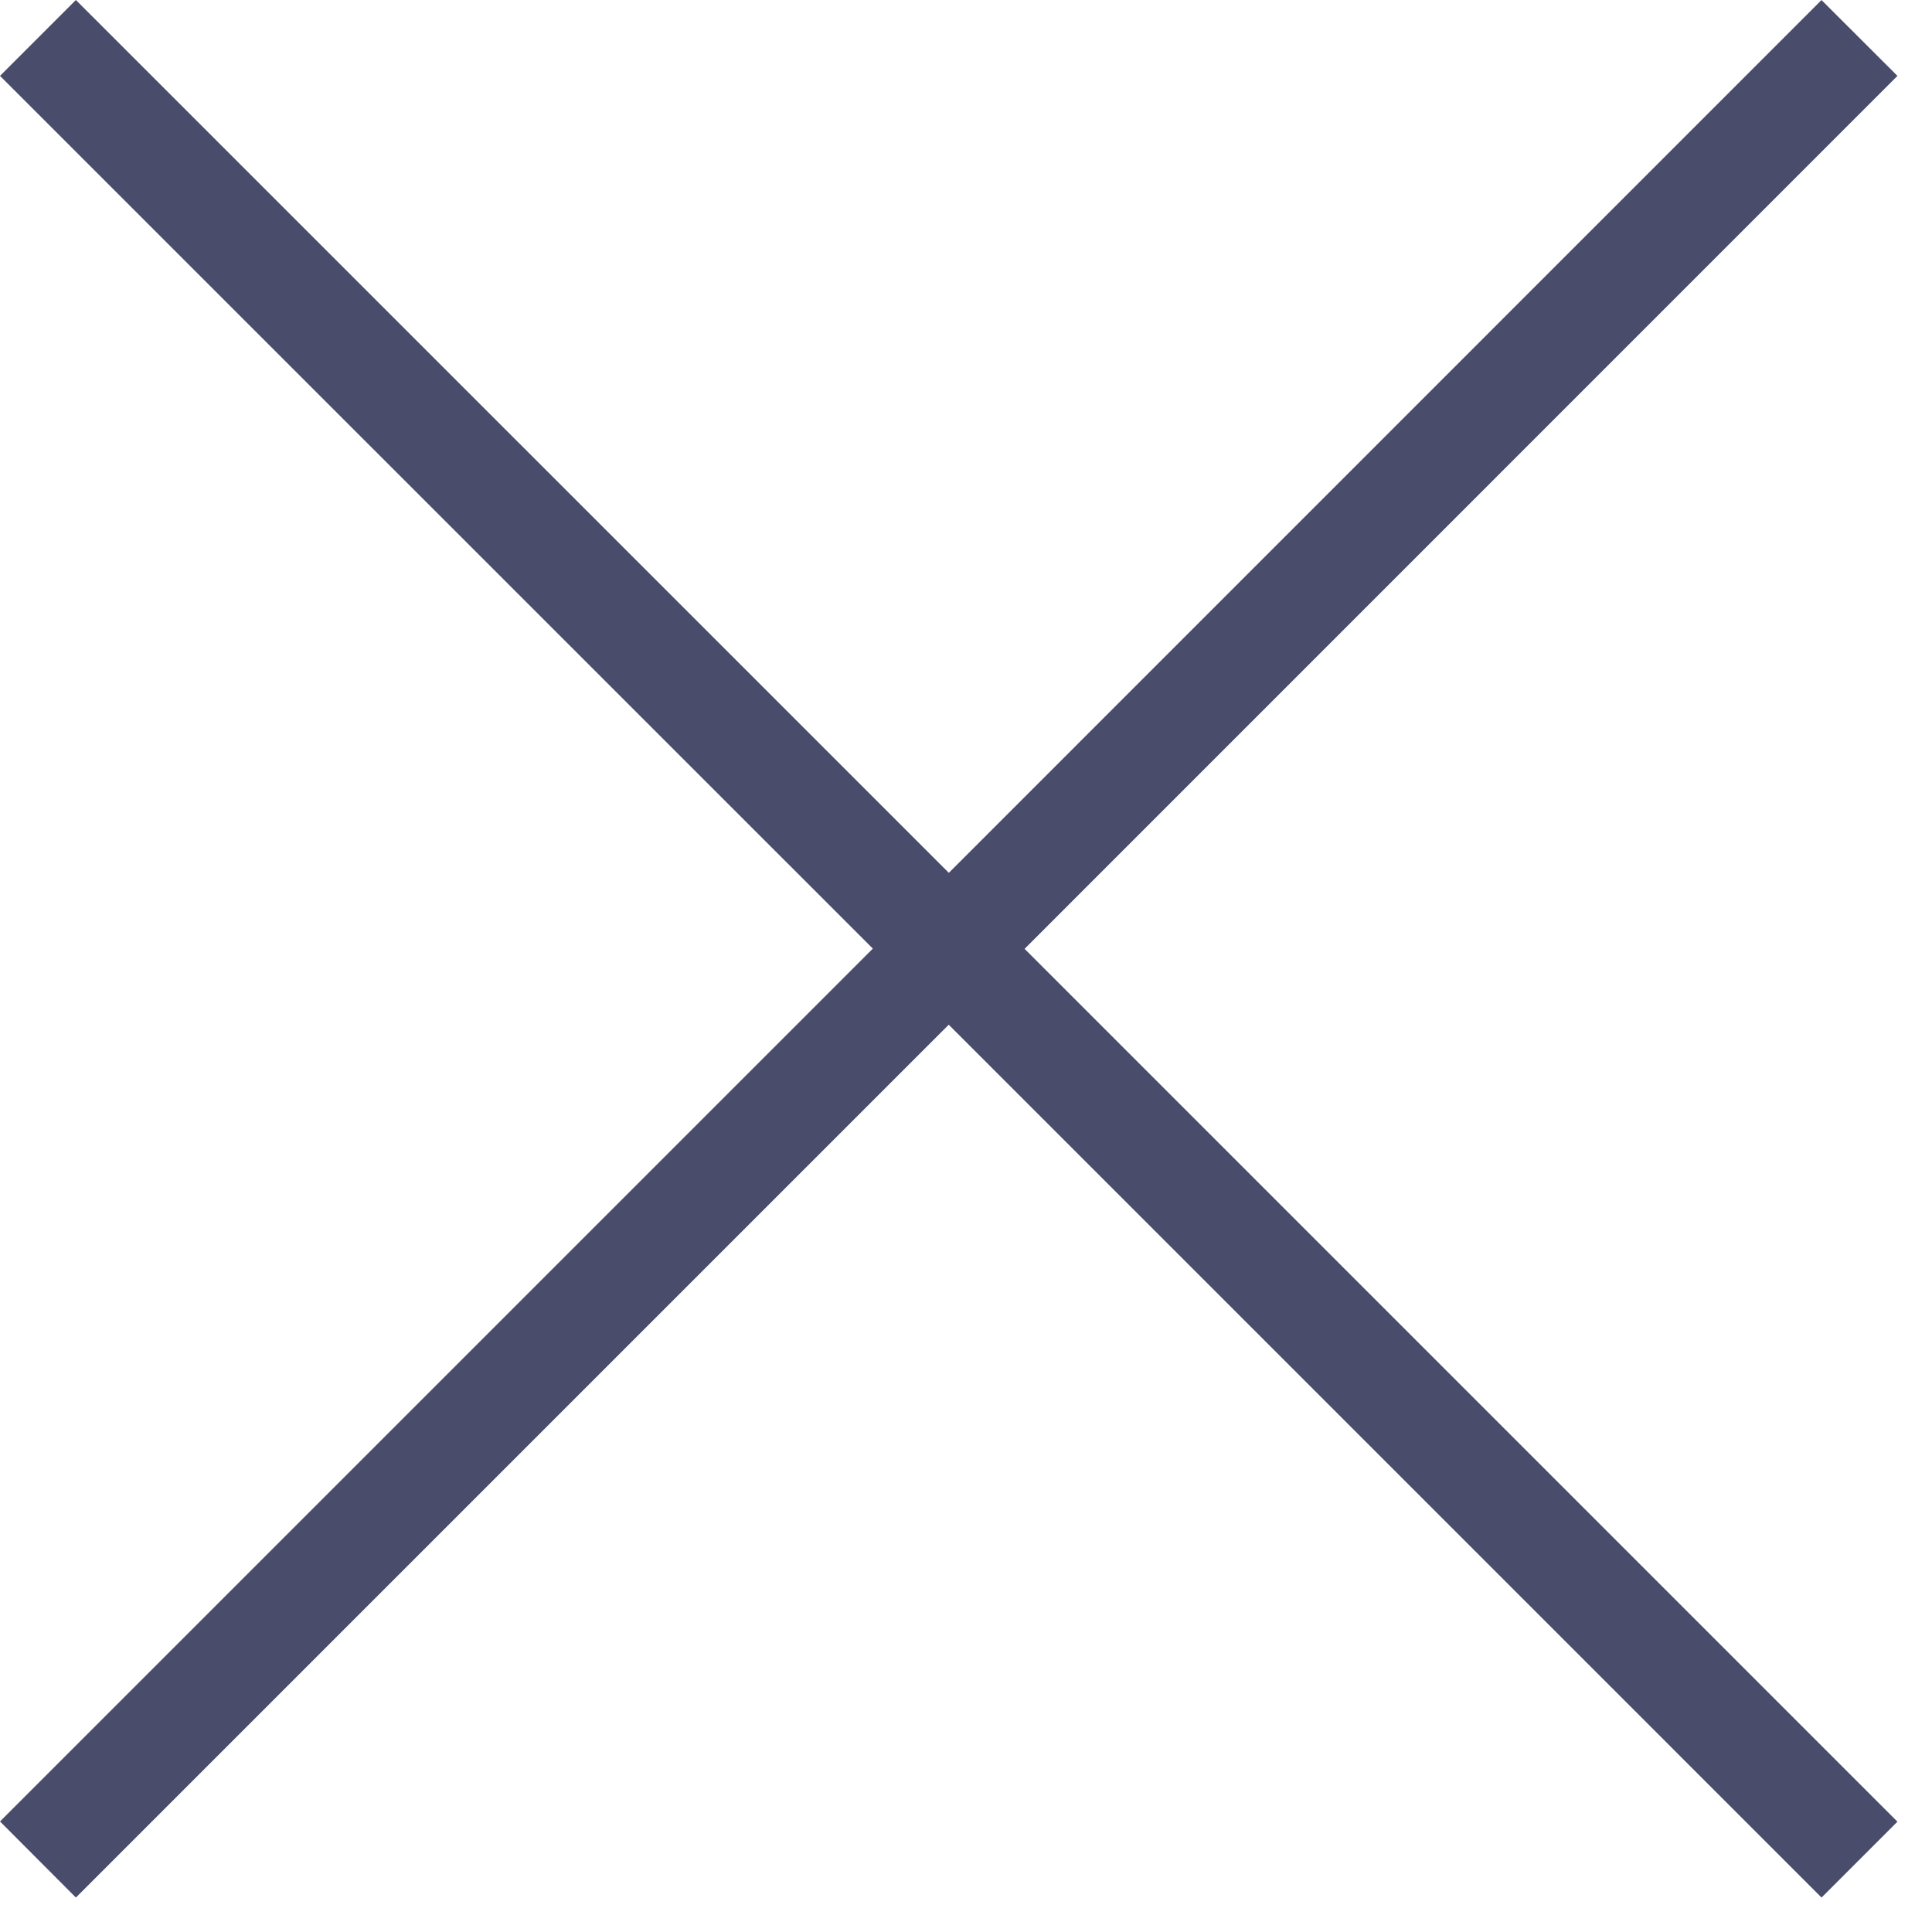
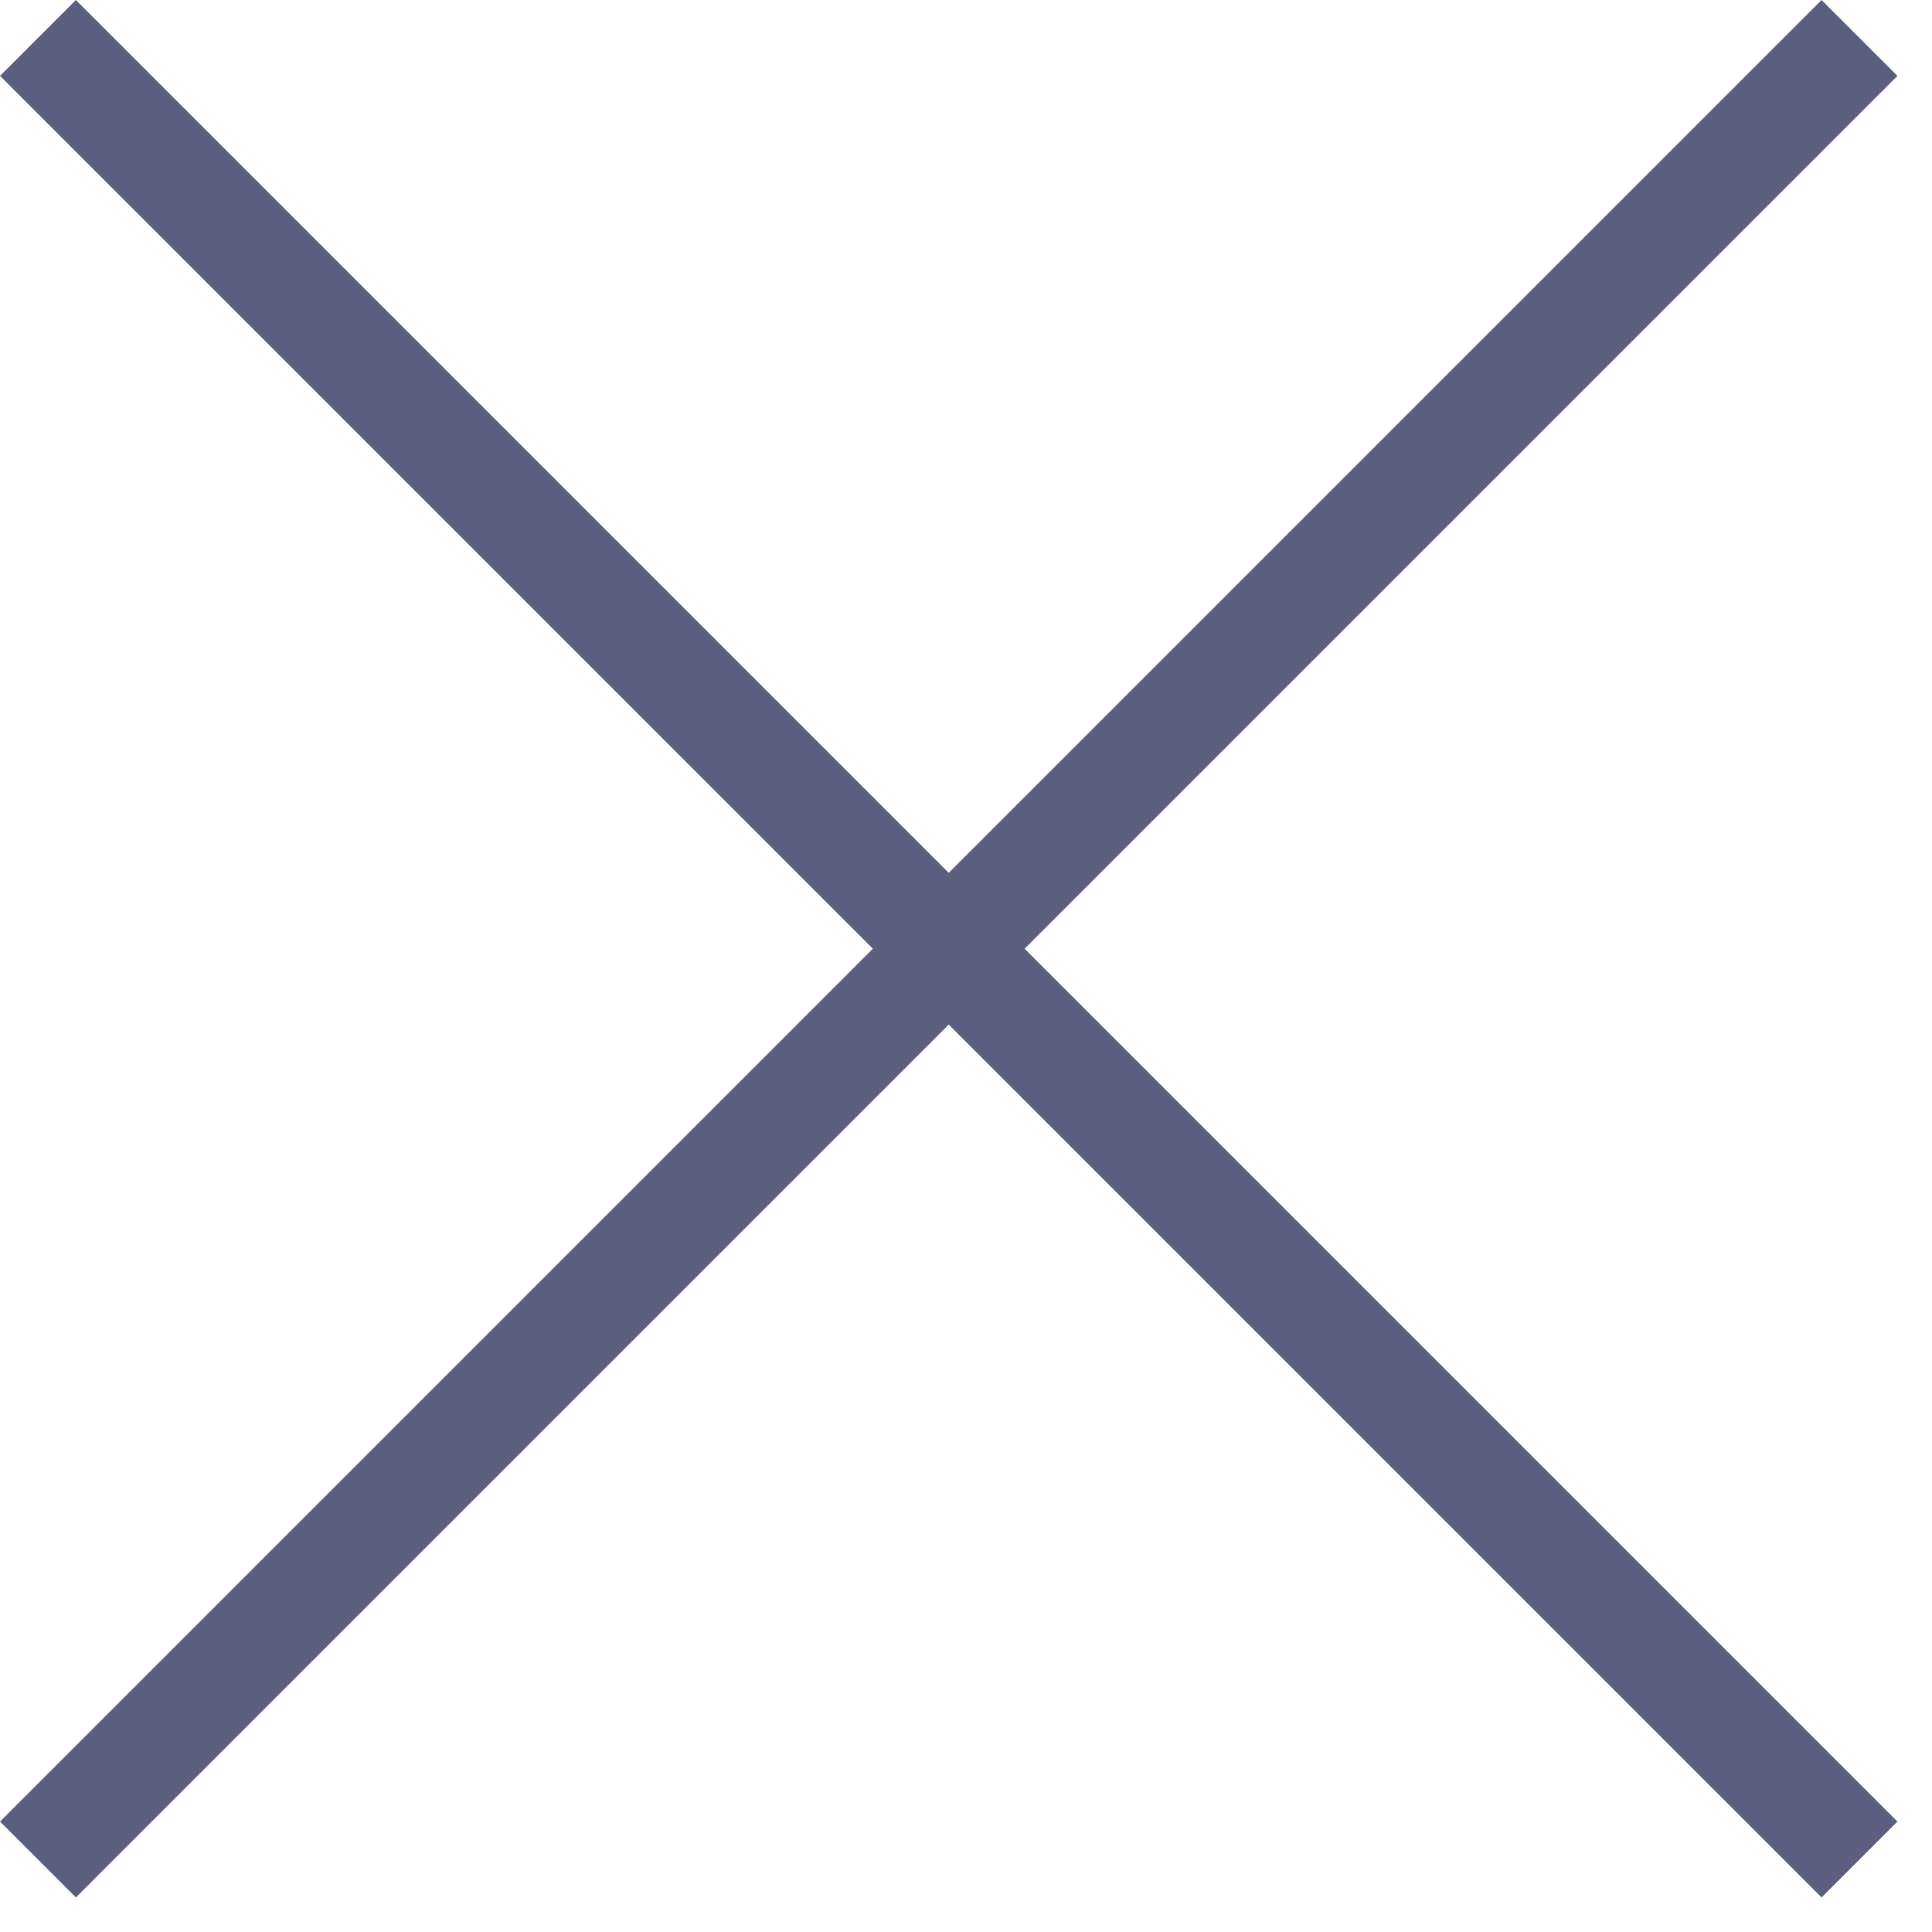
- <svg xmlns="http://www.w3.org/2000/svg" width="18" height="18">
-   <path fill="#494C6B" fill-rule="evenodd" d="M16.97 0l.708.707L9.546 8.84l8.132 8.132-.707.707-8.132-8.132-8.132 8.132L0 16.97l8.132-8.132L0 .707.707 0 8.84 8.132 16.971 0z" />
+ <svg xmlns="http://www.w3.org/2000/svg" width="18" height="18" viewBox="0 0 18 18" fill="none">
+   <g id="Combined Shape 2">
+     <path id="Combined Shape" fill-rule="evenodd" clip-rule="evenodd" d="M17.678 0.707L16.971 0L8.839 8.132L0.707 0L0 0.707L8.132 8.839L0 16.971L0.707 17.678L8.839 9.546L16.971 17.678L17.678 16.971L9.546 8.839L17.678 0.707Z" fill="#5B5E7E" />
+   </g>
</svg>
